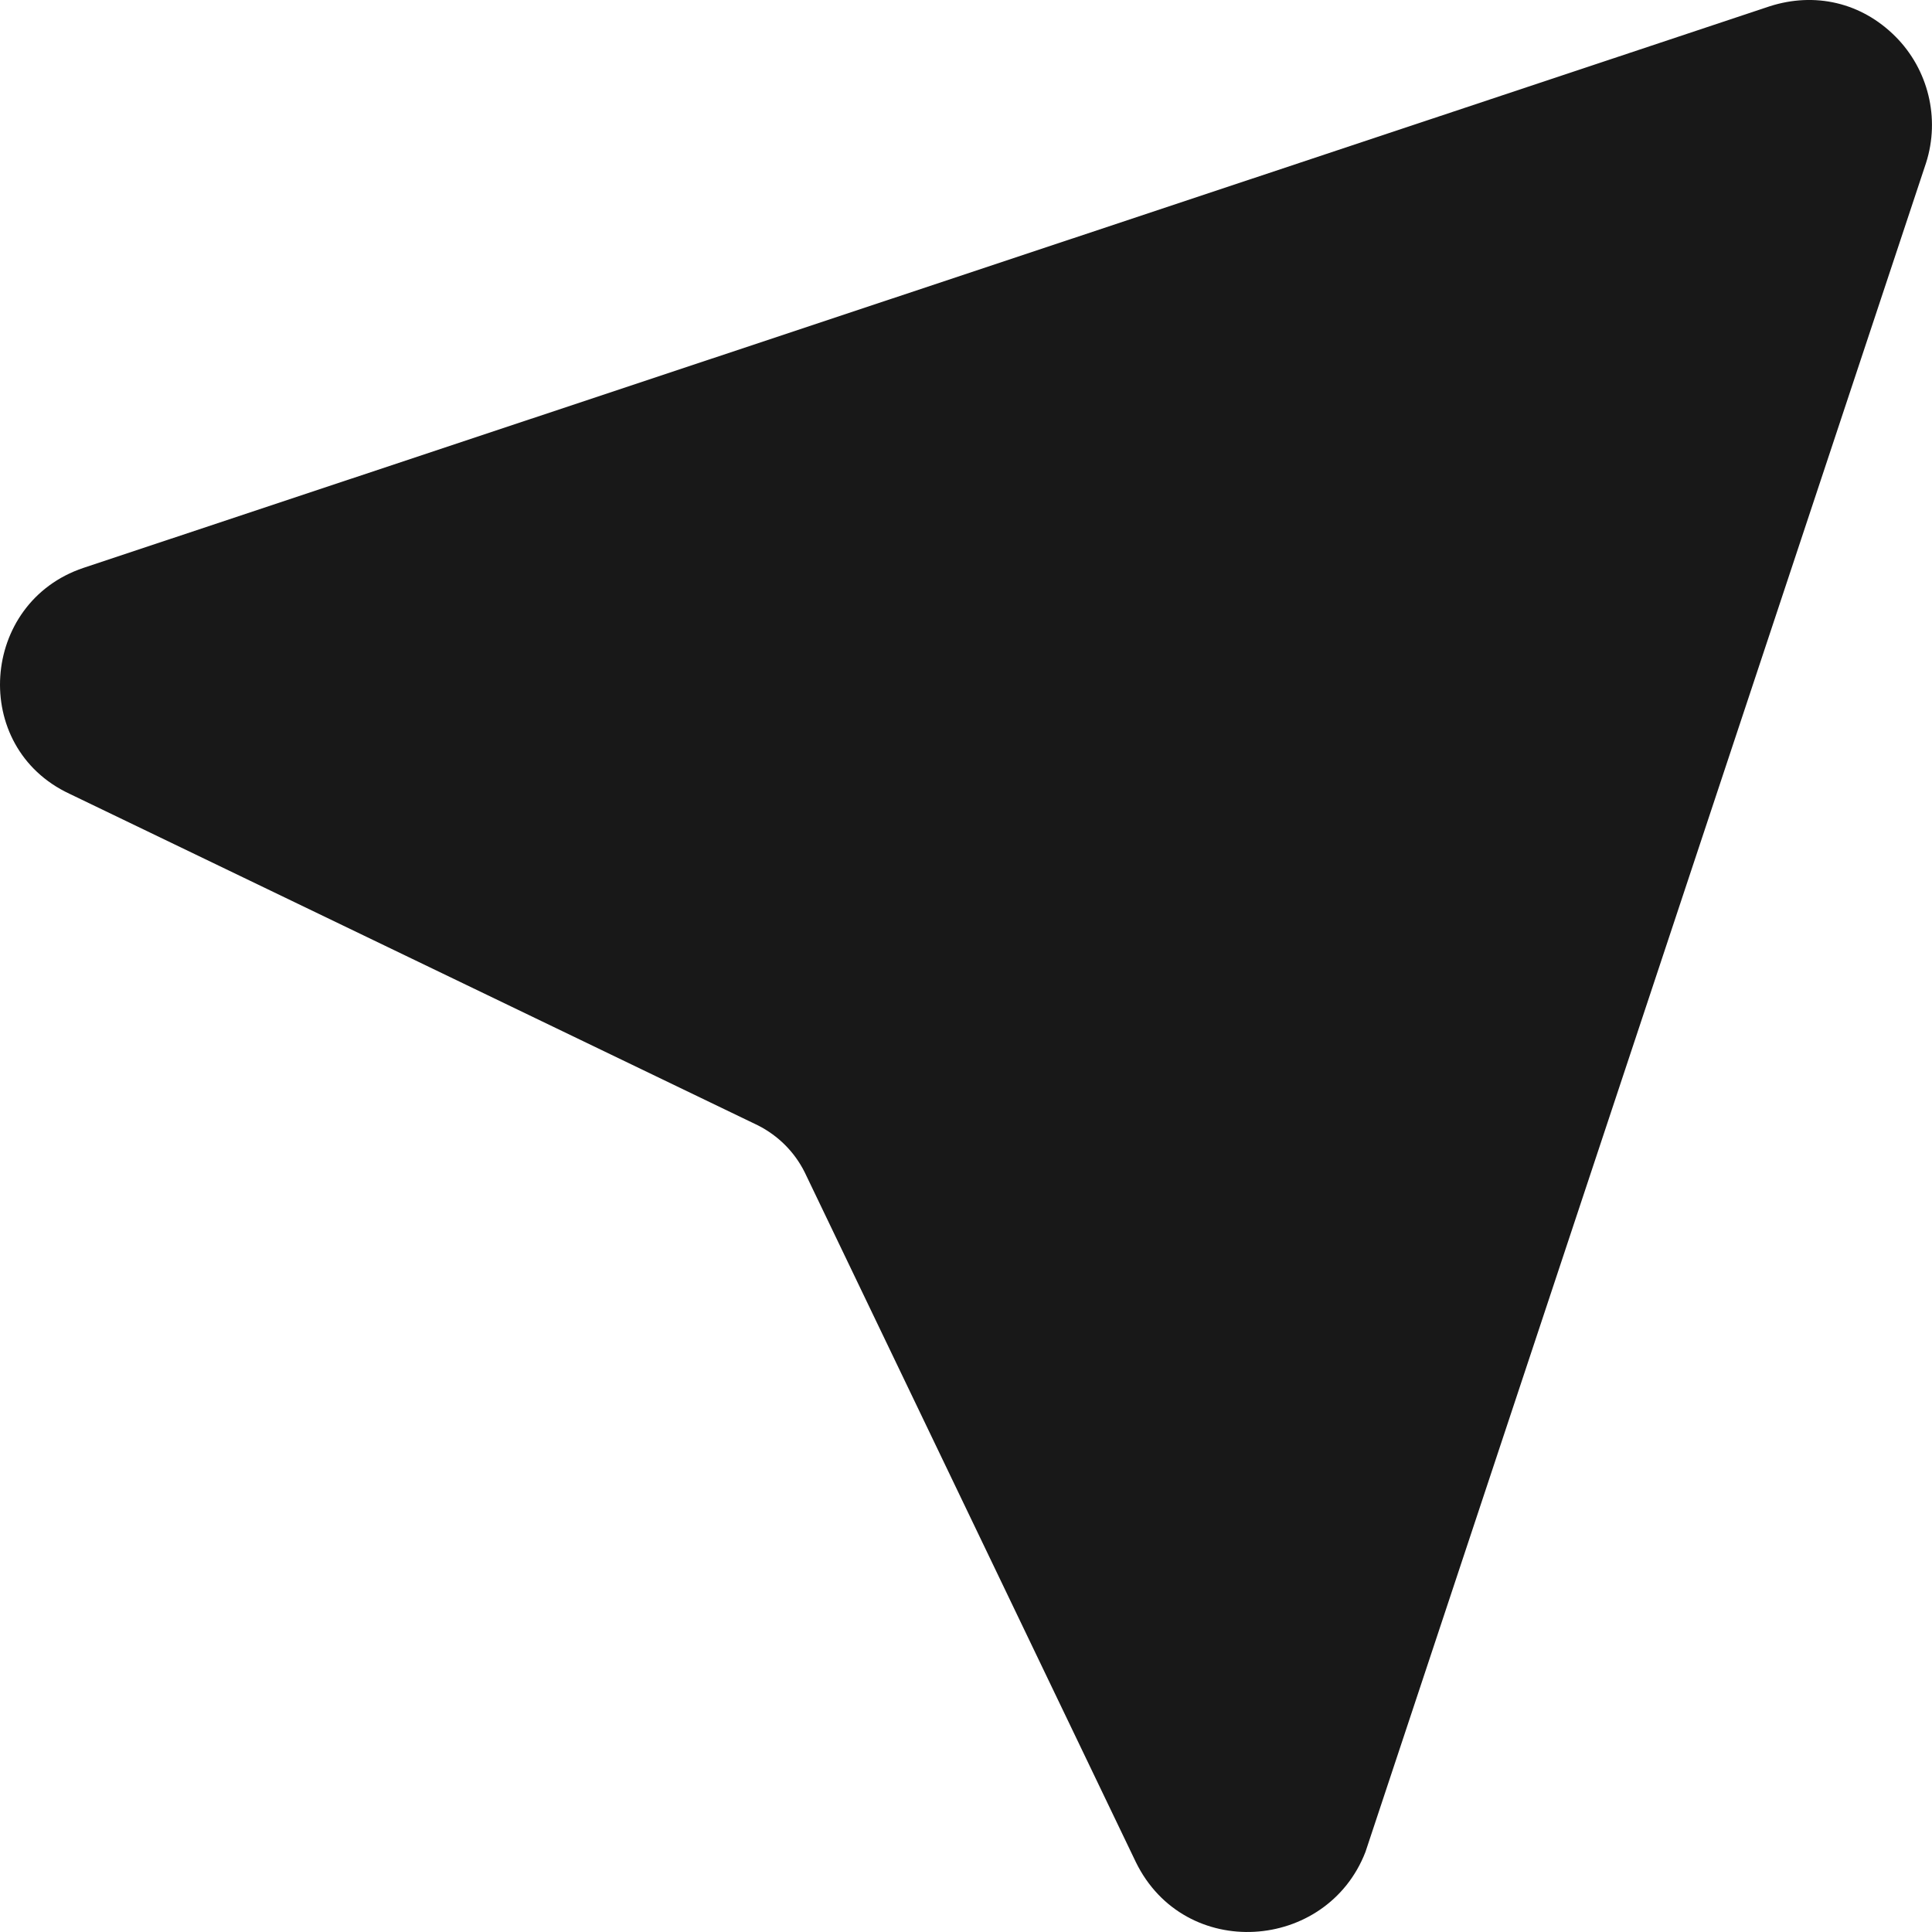
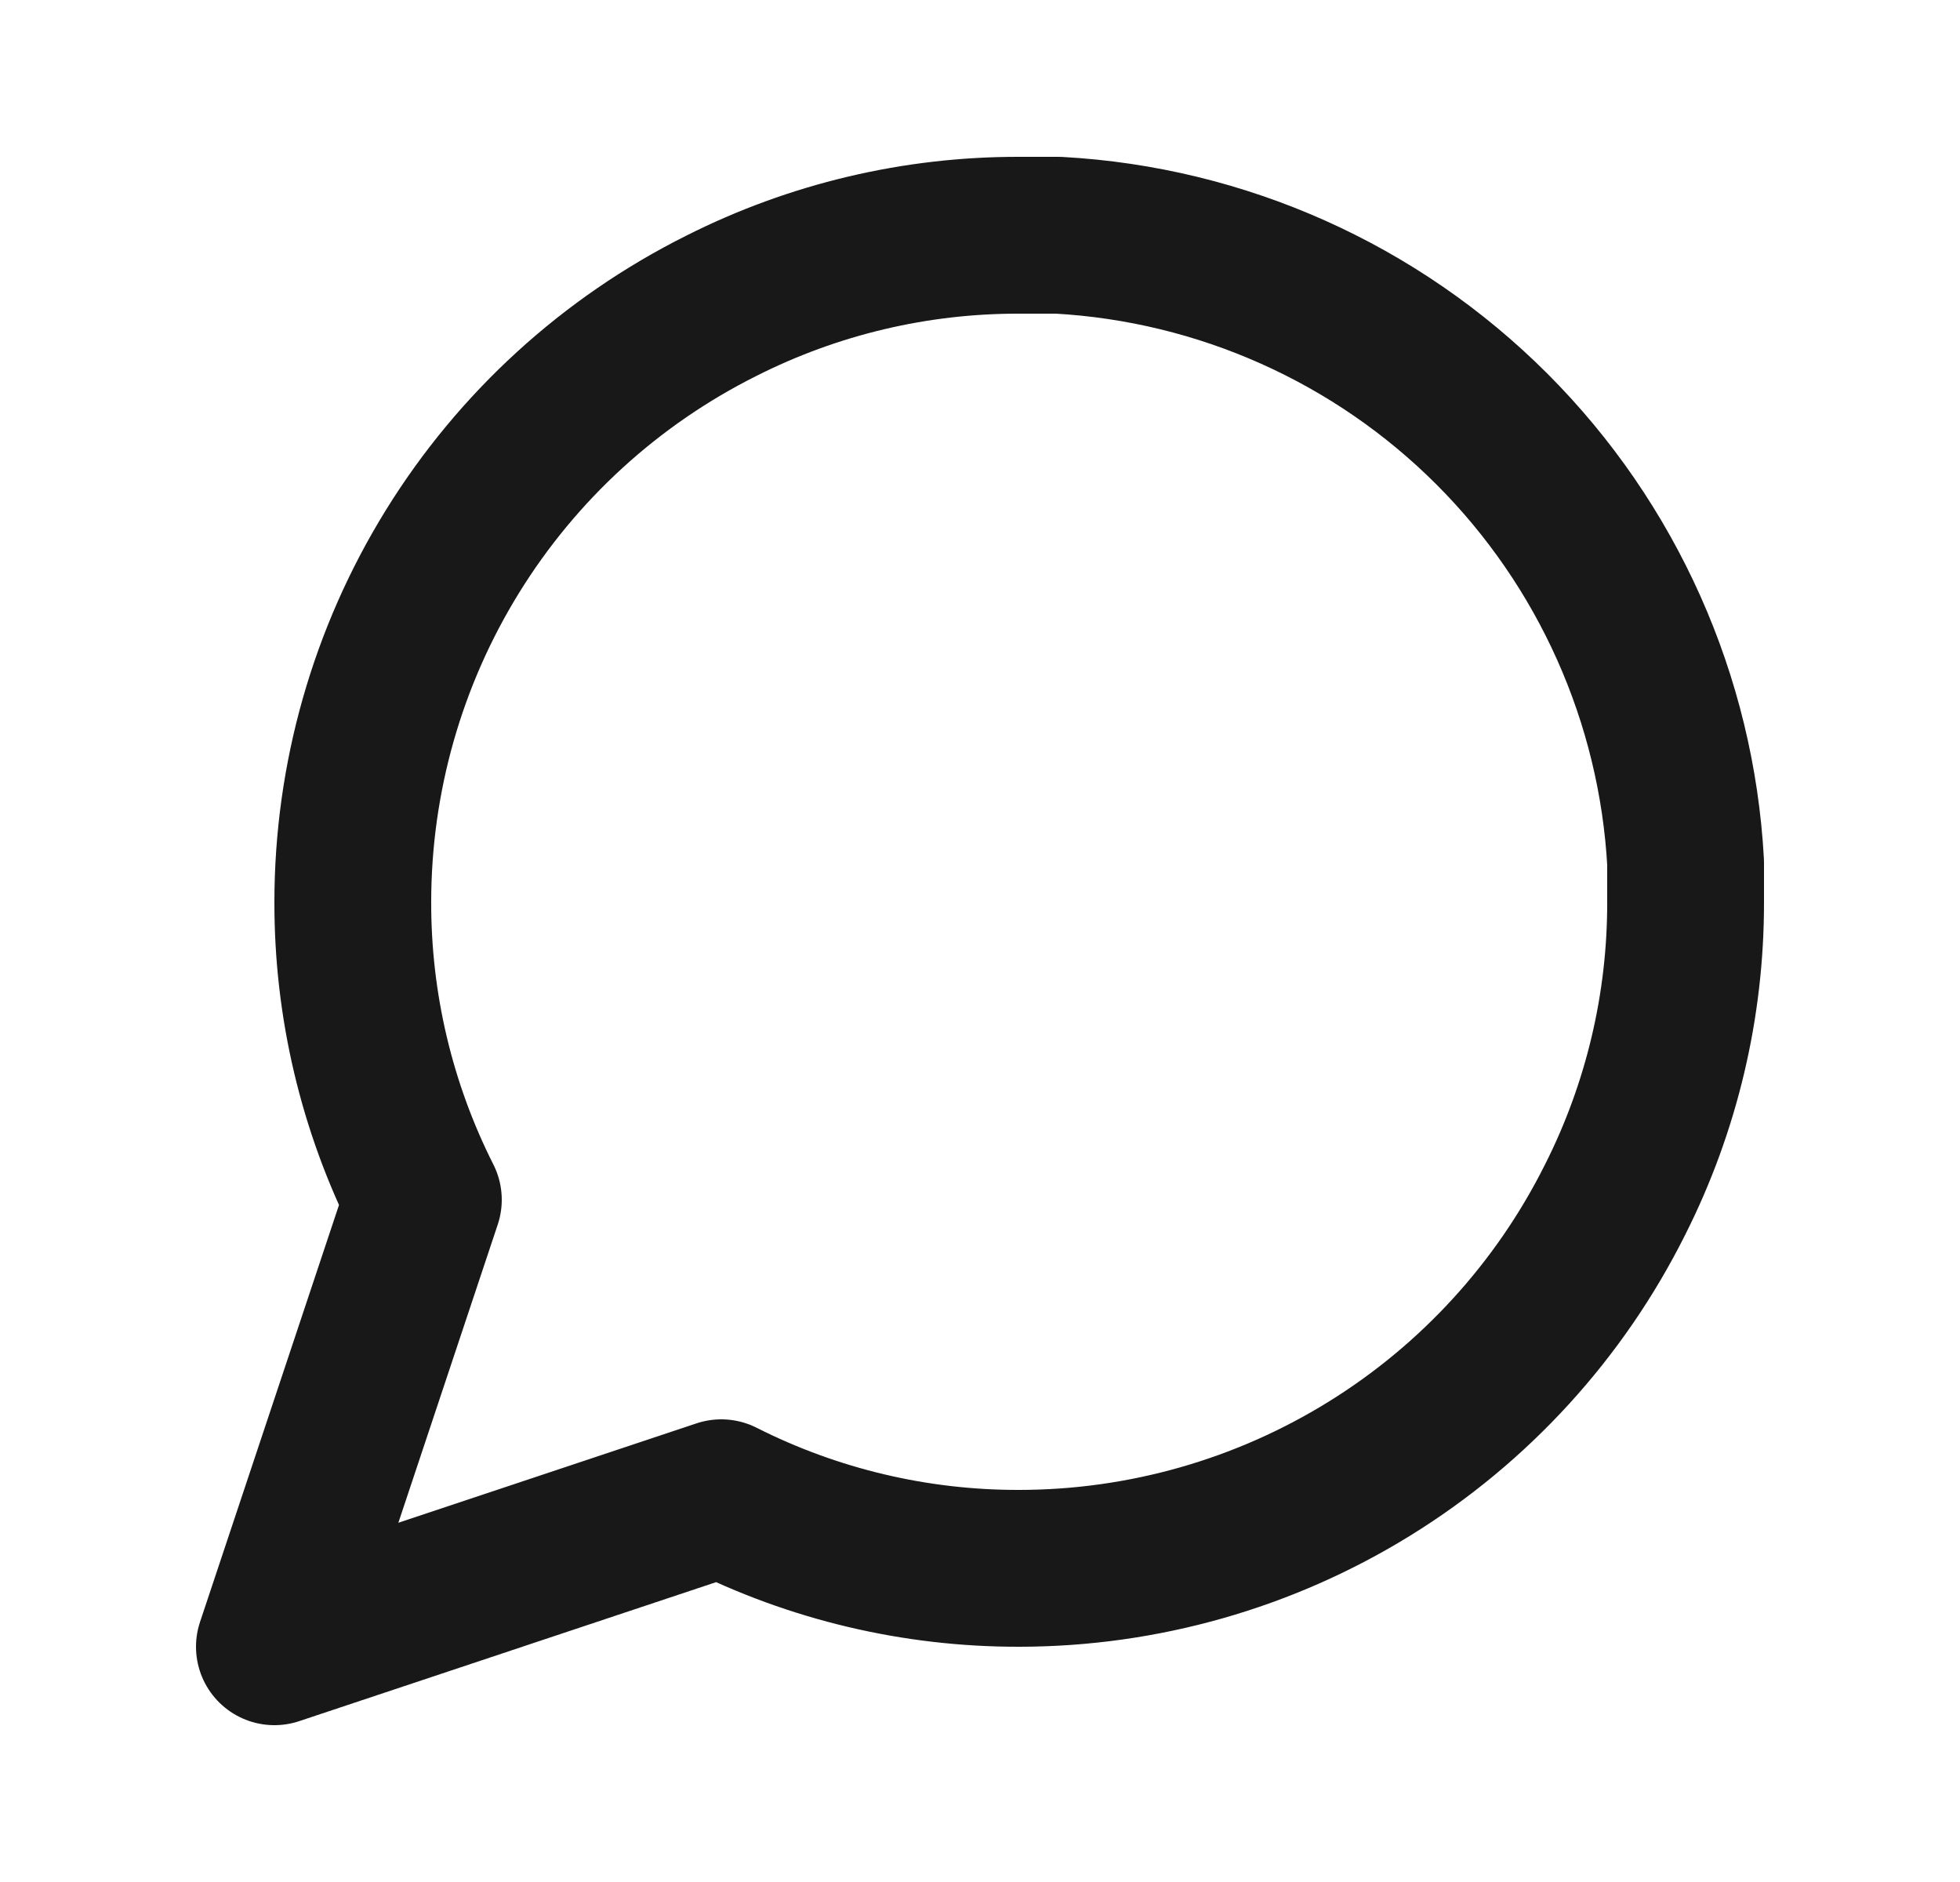
- <svg xmlns="http://www.w3.org/2000/svg" width="12" height="12" viewBox="0 0 12 12" fill="none">
-   <path d="M7.055 11.566L4.998 7.281C4.935 7.155 4.834 7.054 4.708 6.99L0.431 4.93C-0.188 4.64 -0.124 3.742 0.519 3.527L10.992 0.039C11.27 -0.05 11.56 0.013 11.774 0.228C11.976 0.431 12.052 0.734 11.963 1.012L8.481 11.503C8.241 12.122 7.358 12.185 7.055 11.566L7.055 11.566Z" fill="#181818" />
+ <svg xmlns="http://www.w3.org/2000/svg" width="25" height="24" viewBox="0 0 25 24" fill="none">
+   <path d="M21.5 11.5C21.503 12.82 21.195 14.122 20.6 15.3C19.894 16.712 18.81 17.899 17.467 18.729C16.125 19.559 14.578 19.999 13 20C11.68 20.003 10.378 19.695 9.2 19.1L3.5 21L5.4 15.3C4.805 14.122 4.497 12.82 4.5 11.5C4.501 9.922 4.941 8.375 5.771 7.033C6.601 5.69 7.788 4.606 9.2 3.9C10.378 3.305 11.68 2.997 13 3H13.5C15.584 3.115 17.553 3.995 19.029 5.471C20.505 6.947 21.385 8.916 21.5 11V11.5Z" stroke="#181818" stroke-width="2" stroke-linecap="round" stroke-linejoin="round" />
</svg>
